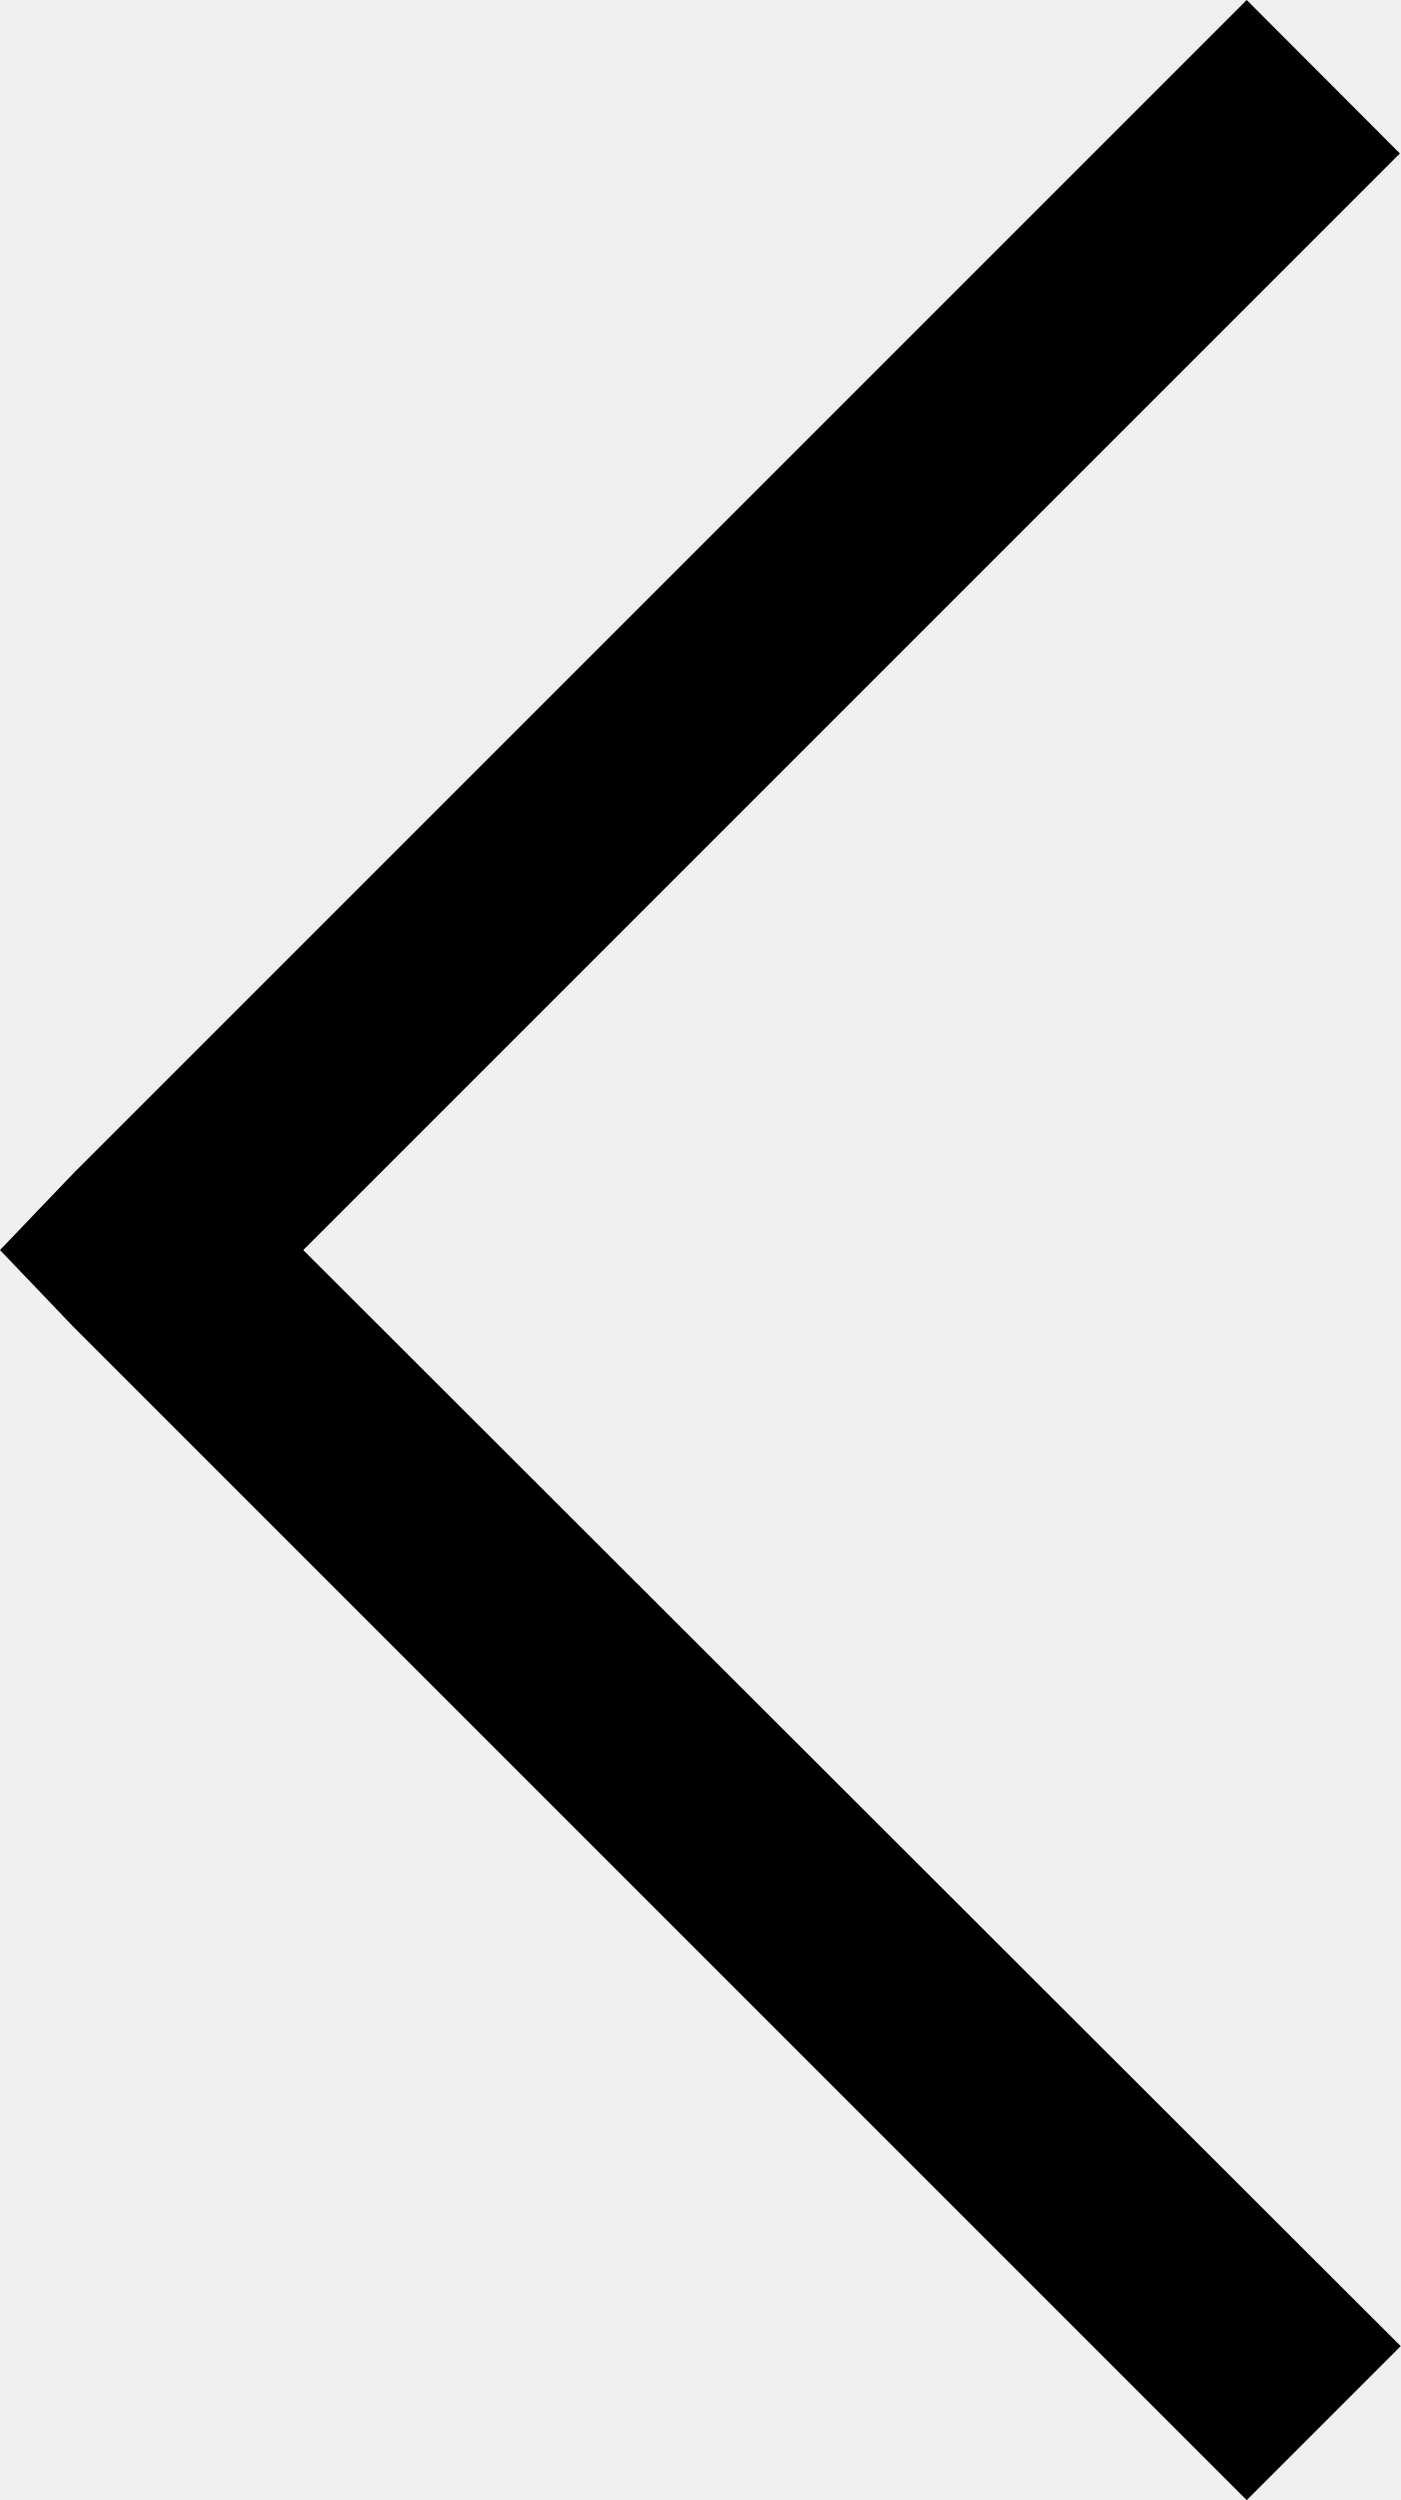
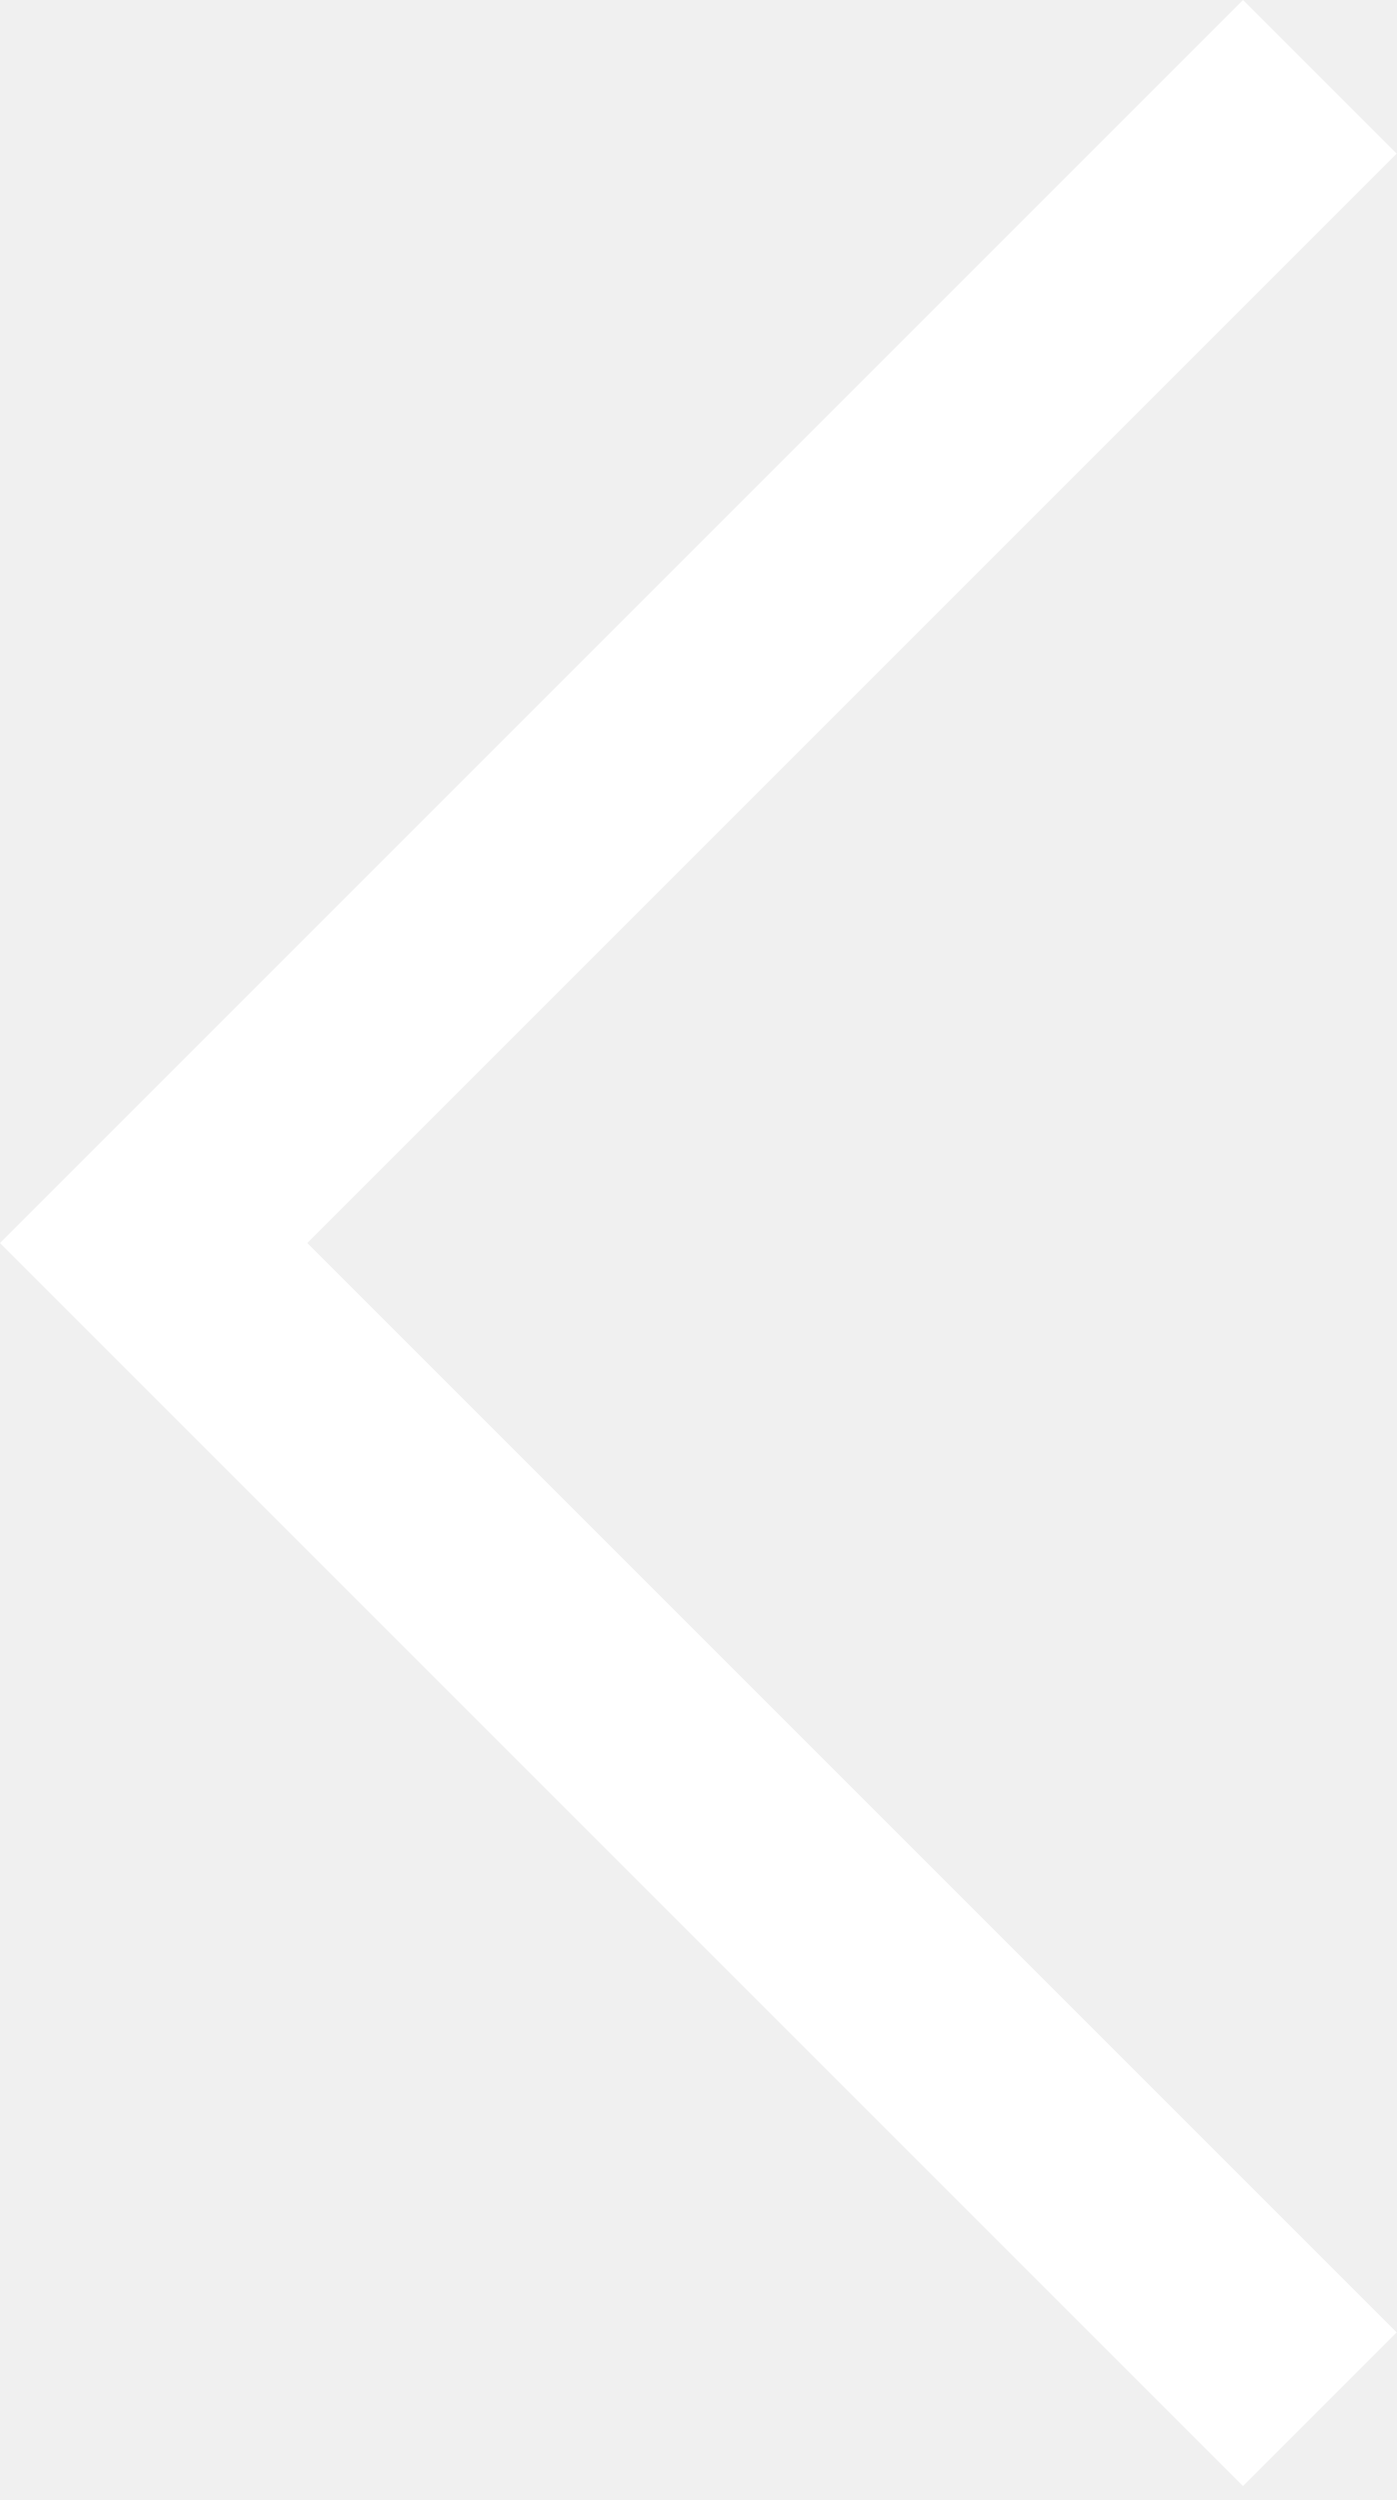
- <svg xmlns="http://www.w3.org/2000/svg" width="10" height="17.857" viewBox="0 0 10 17.857" version="1.1" id="svg3">
-   <defs id="defs7" />
-   <path id="angle-left-solid" d="M16.249,4.281,7.868,12.662l-.524.548.524.548,8.381,8.381,1.1-1.1L9.51,13.21l7.833-7.833Z" transform="translate(-7.344 -4.281)" fill="#fff" style="fill:#000000" />
+ <svg xmlns="http://www.w3.org/2000/svg" version="1.1" id="svg3" x="0px" y="0px" viewBox="0 0 10 17.9" style="enable-background:new 0 0 10 17.9;" xml:space="preserve">
+   <style type="text/css">
+ 	.st0{fill:#FFFFFF;}
+ </style>
+   <path id="angle-left-solid" class="st0" d="M8.9,0L0.5,8.4L0,8.9l0.5,0.5l8.4,8.4l1.1-1.1L2.2,8.9L10,1.1L8.9,0z" />
</svg>
